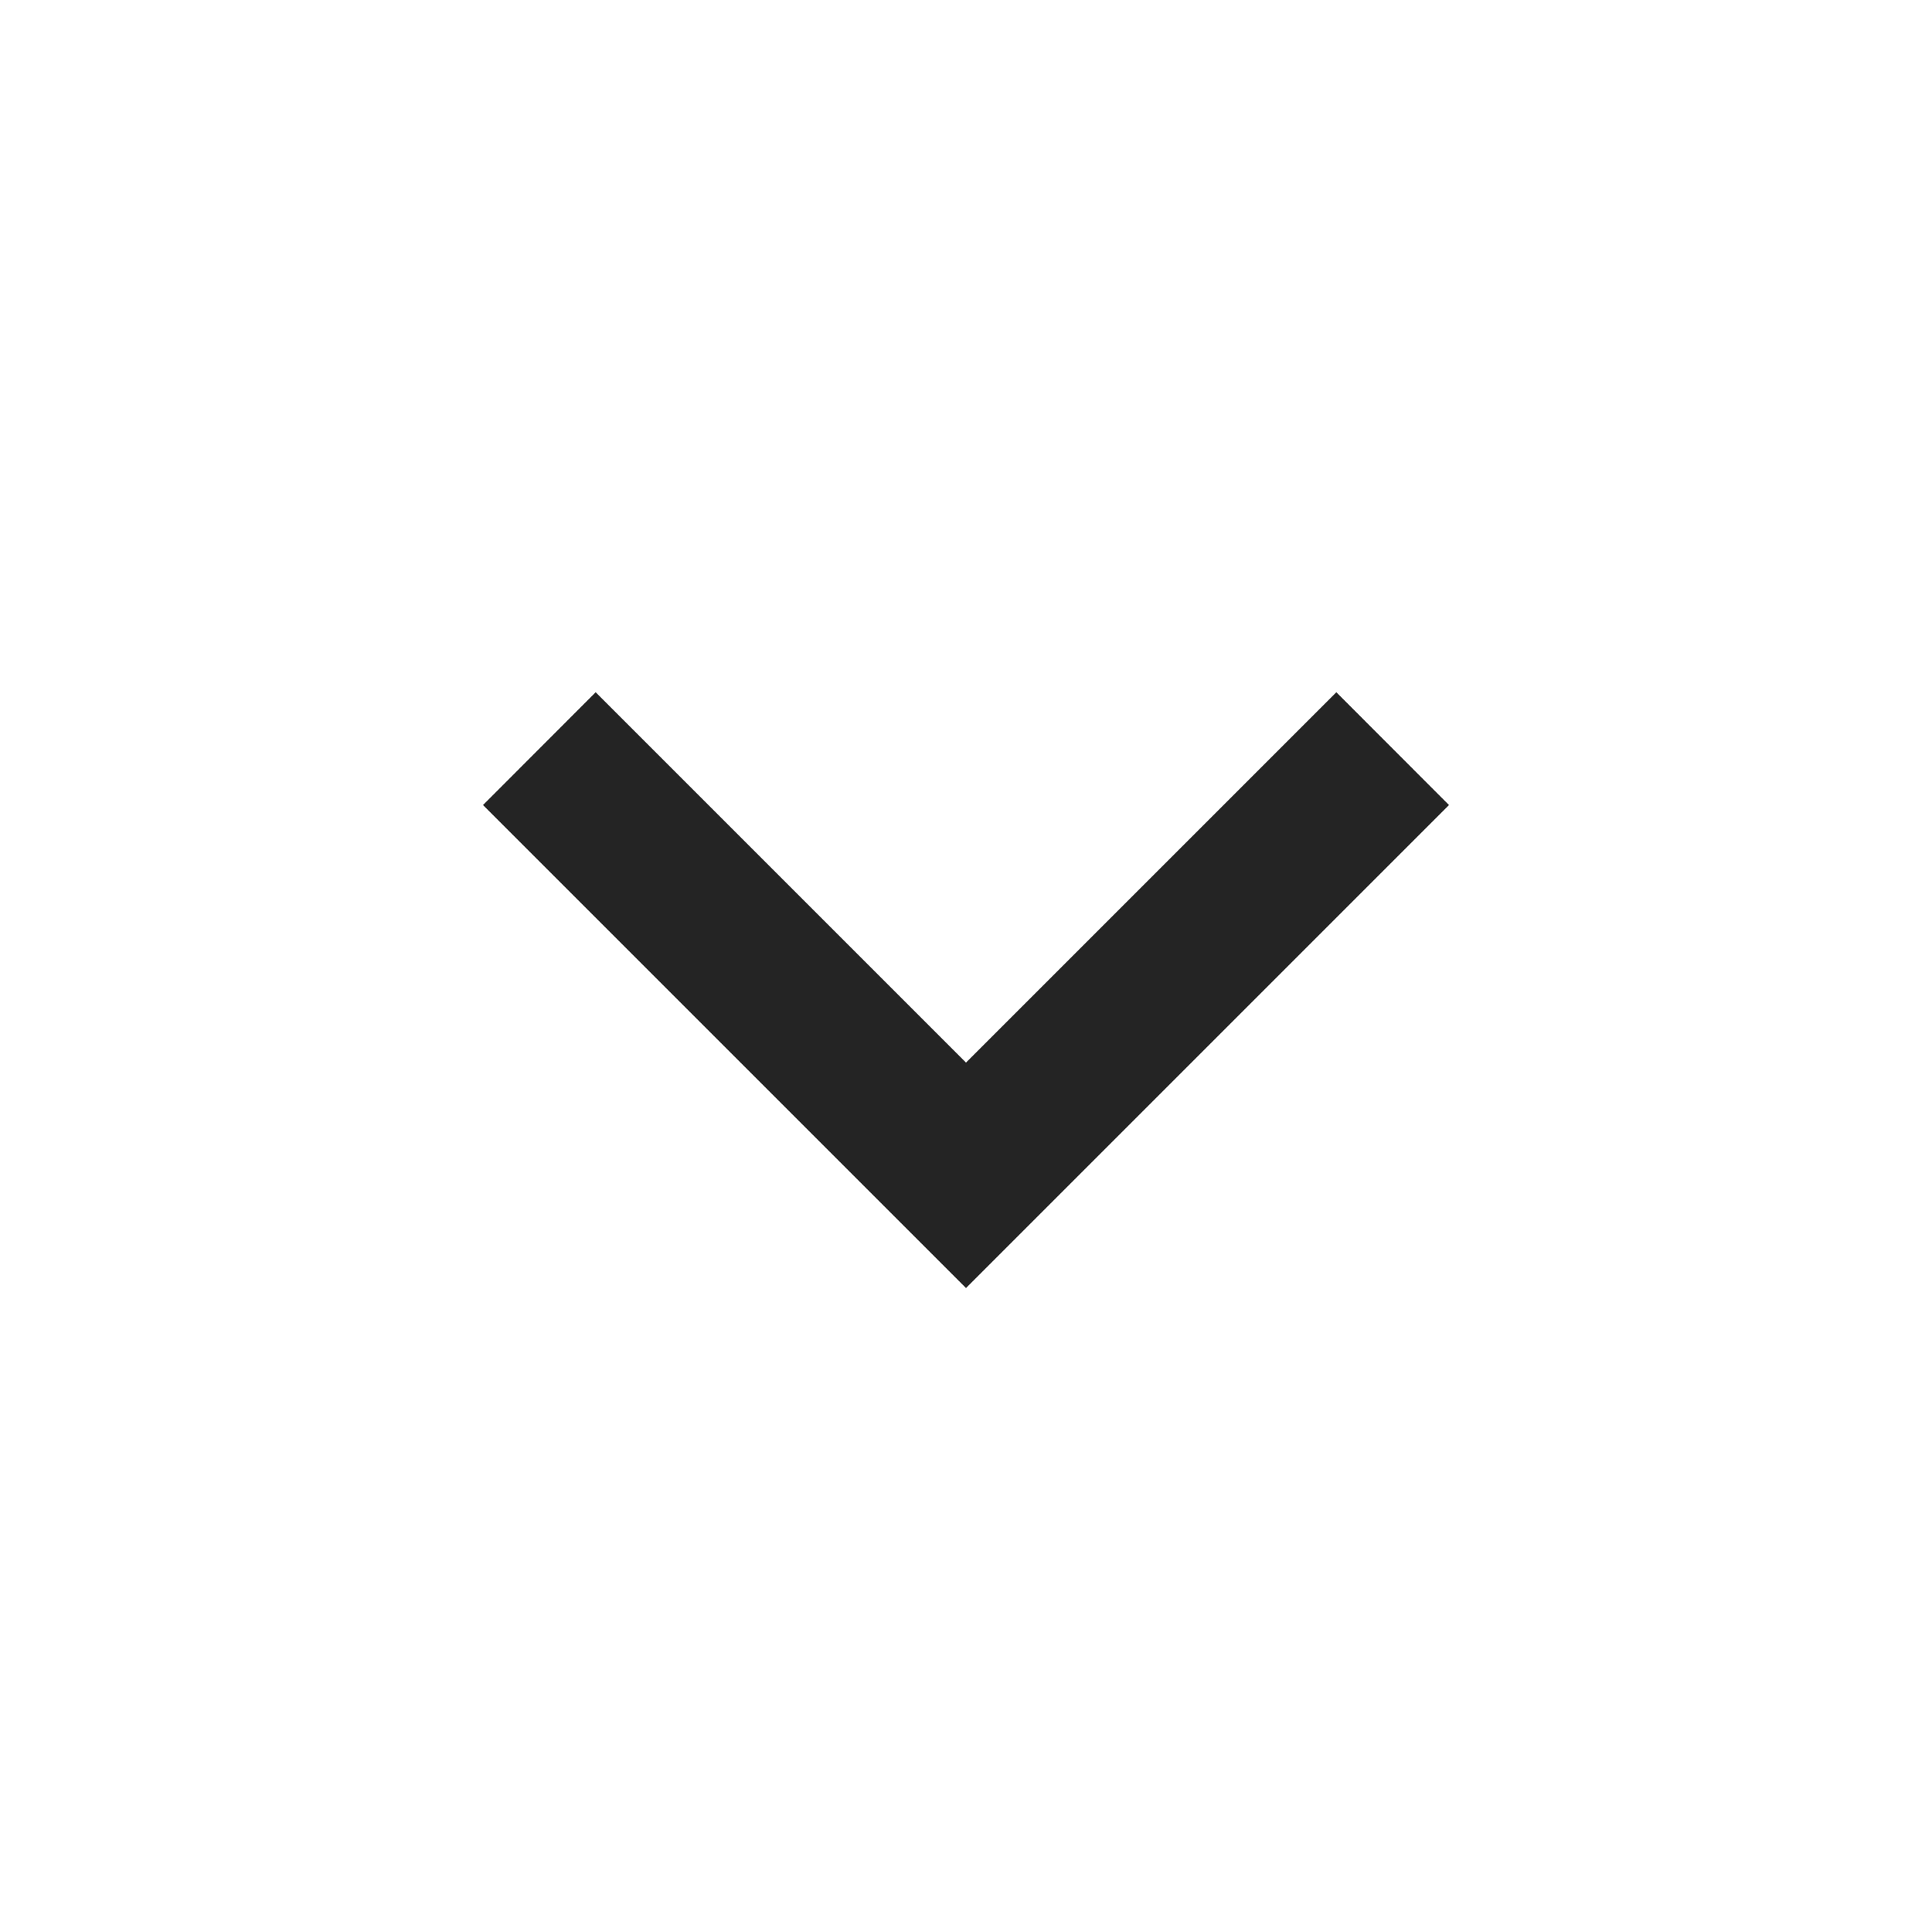
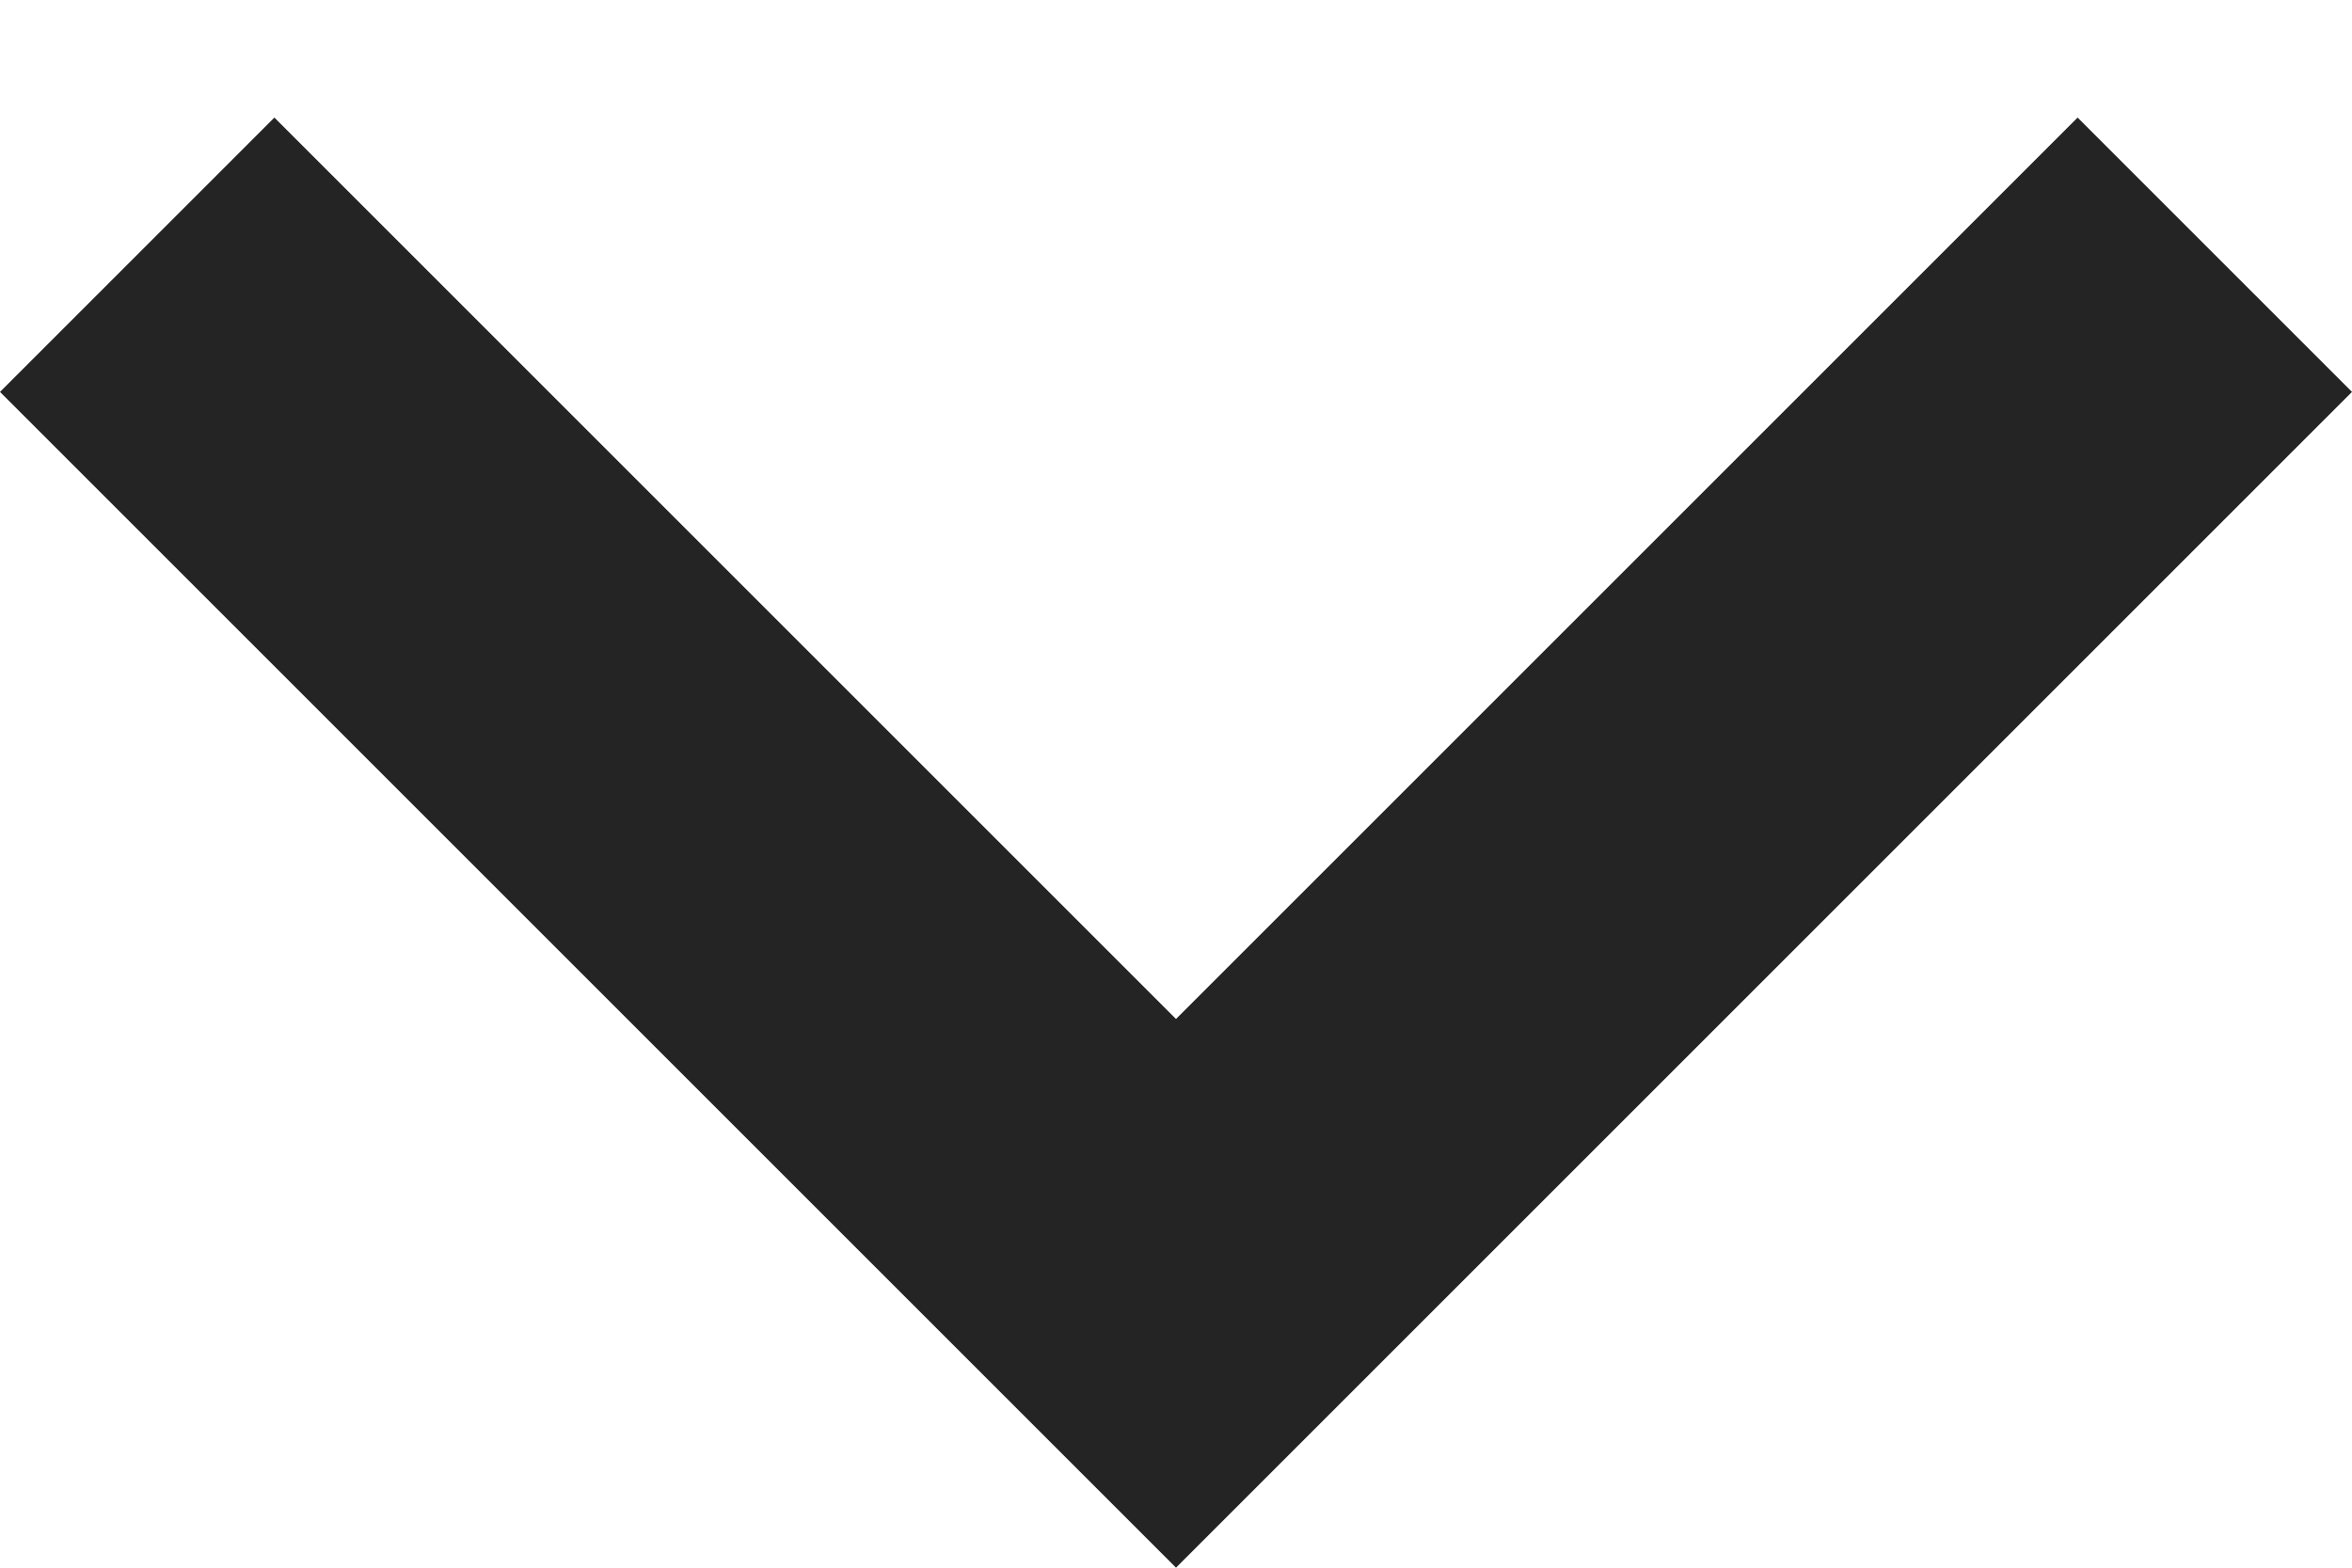
- <svg xmlns="http://www.w3.org/2000/svg" width="16" height="16" viewBox="0 0 16 16" fill="none">
-   <path fill-rule="evenodd" clip-rule="evenodd" d="M11.067 5.733L8 8.8L4.933 5.733L4 6.667L8 10.667L12 6.667L11.067 5.733Z" fill="#242424" />
+ <svg xmlns="http://www.w3.org/2000/svg" width="12" height="8" viewBox="0 0 12 8" fill="none">
+   <path fill-rule="evenodd" clip-rule="evenodd" d="M10.6 0.6L6 5.2L1.4 0.6L0 2L6 8L12 2L10.6 0.6Z" fill="#242424" />
</svg>
